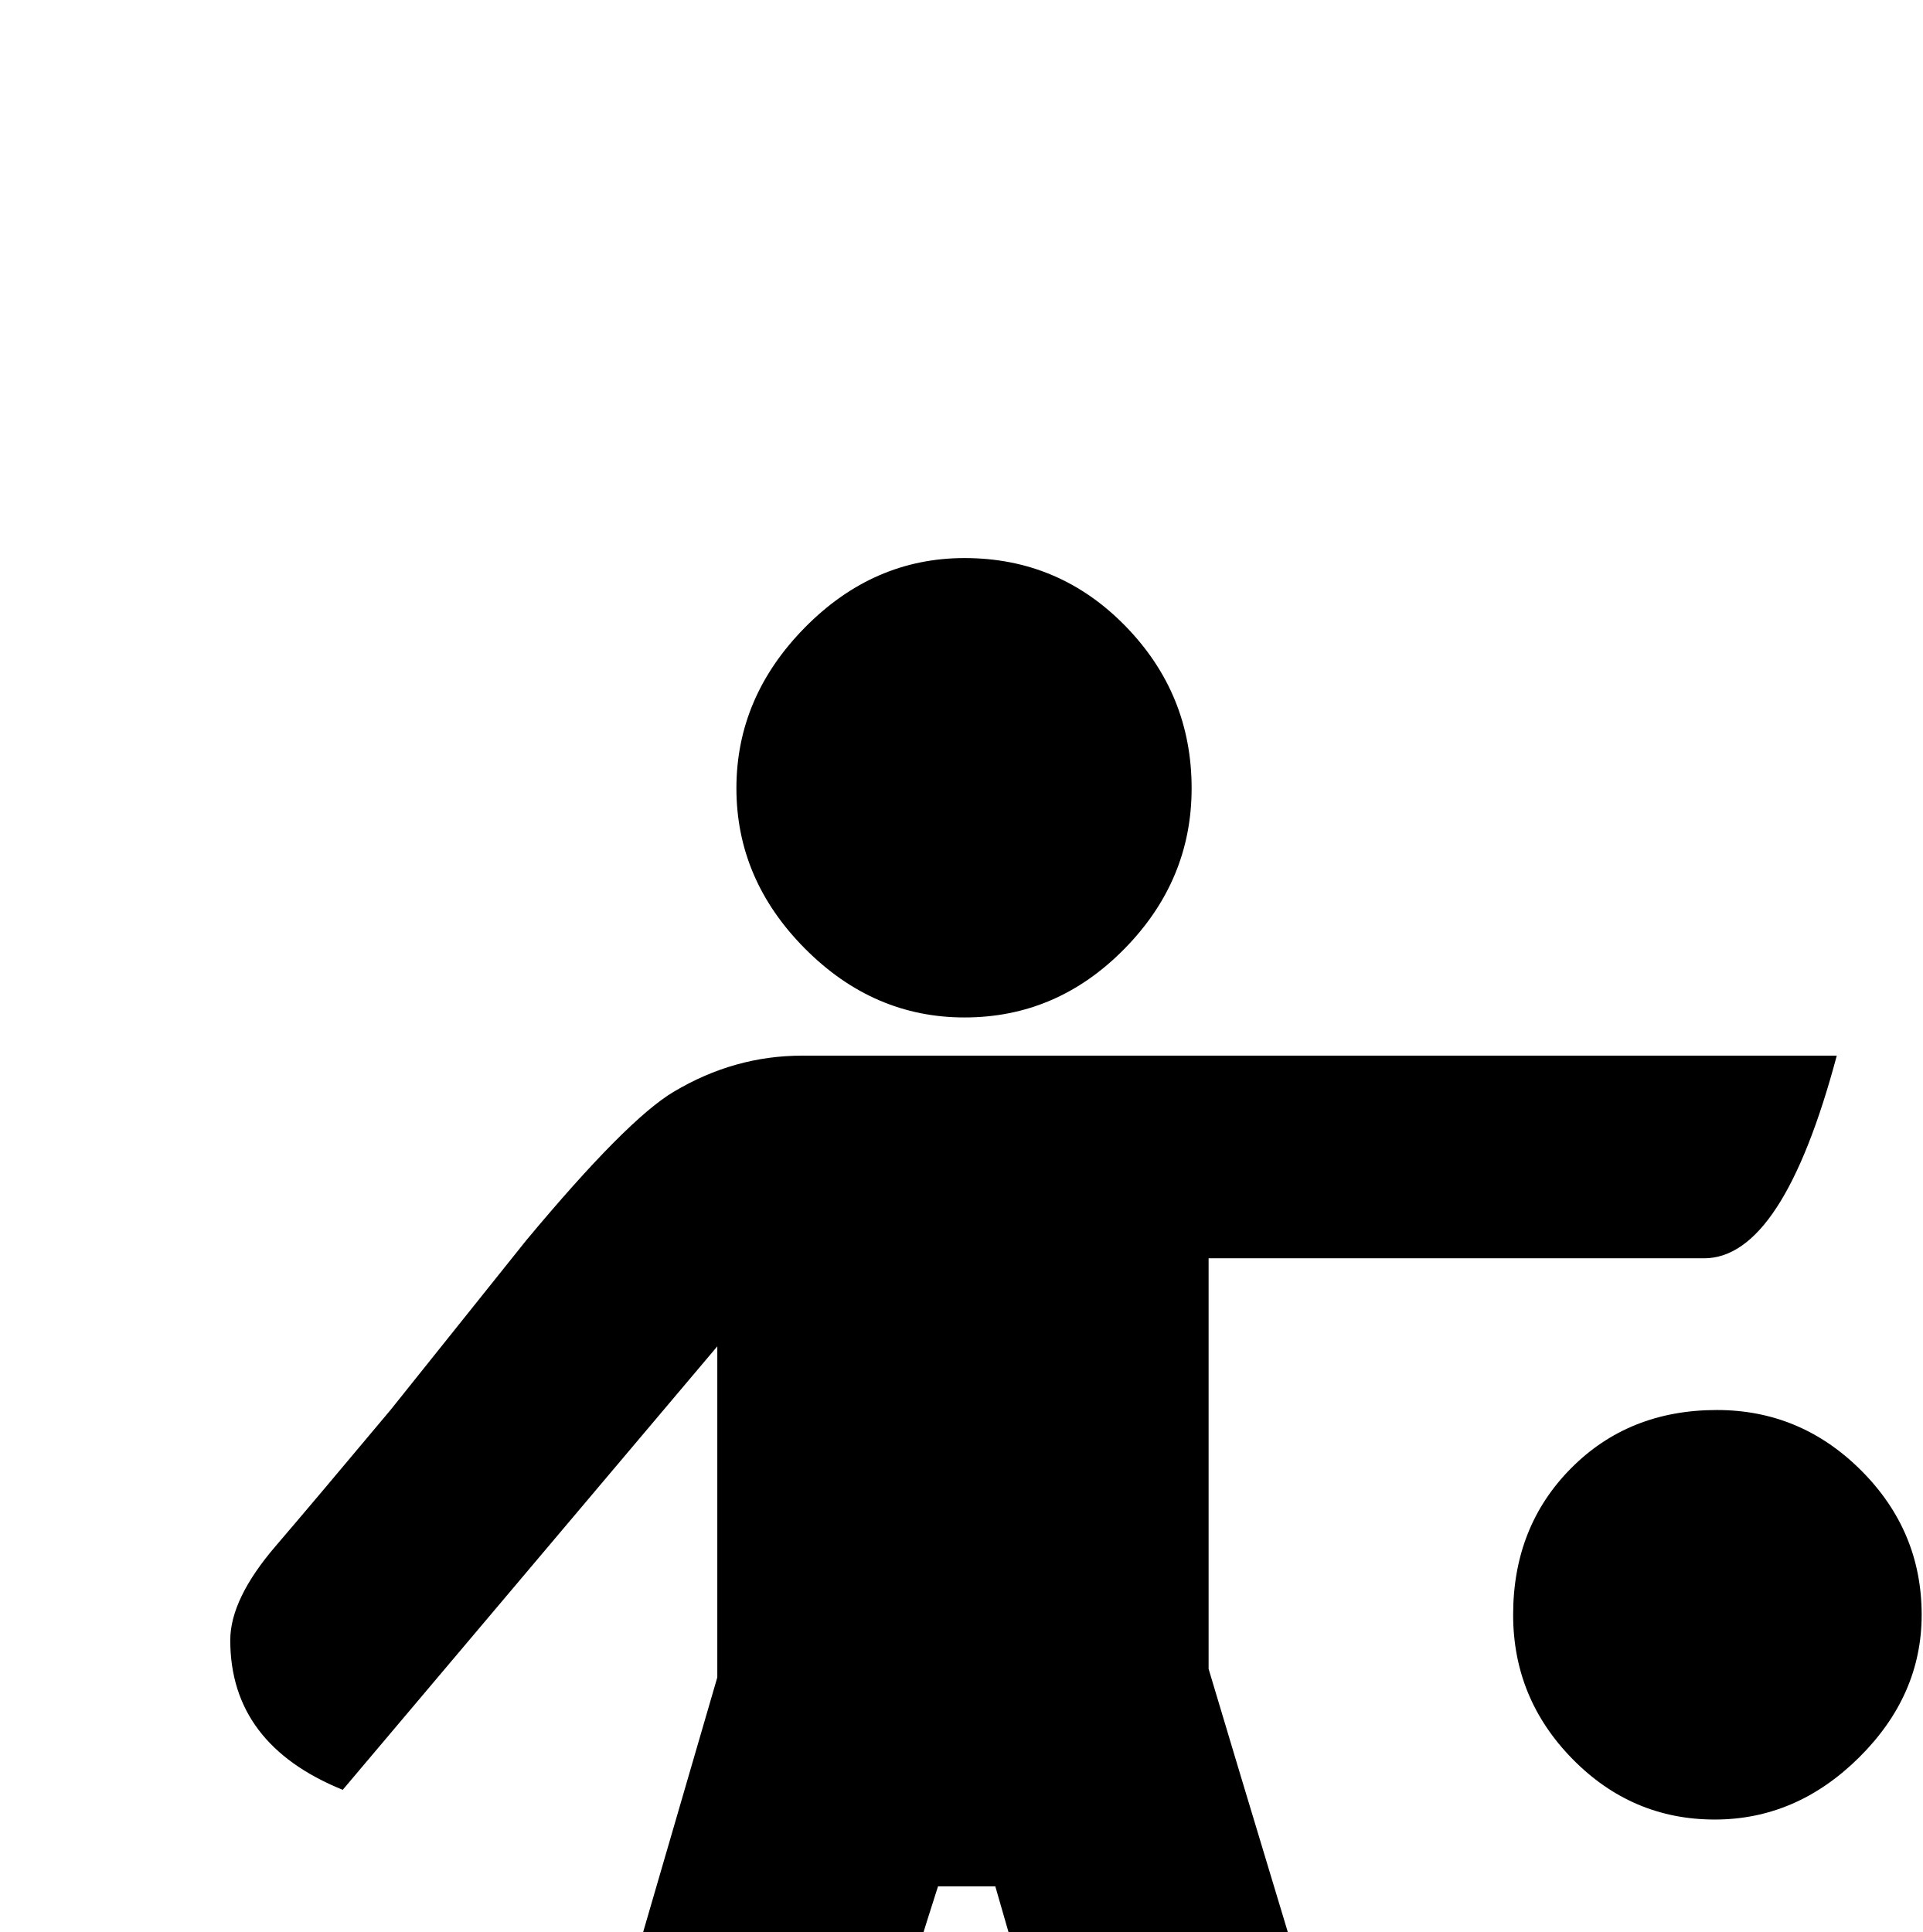
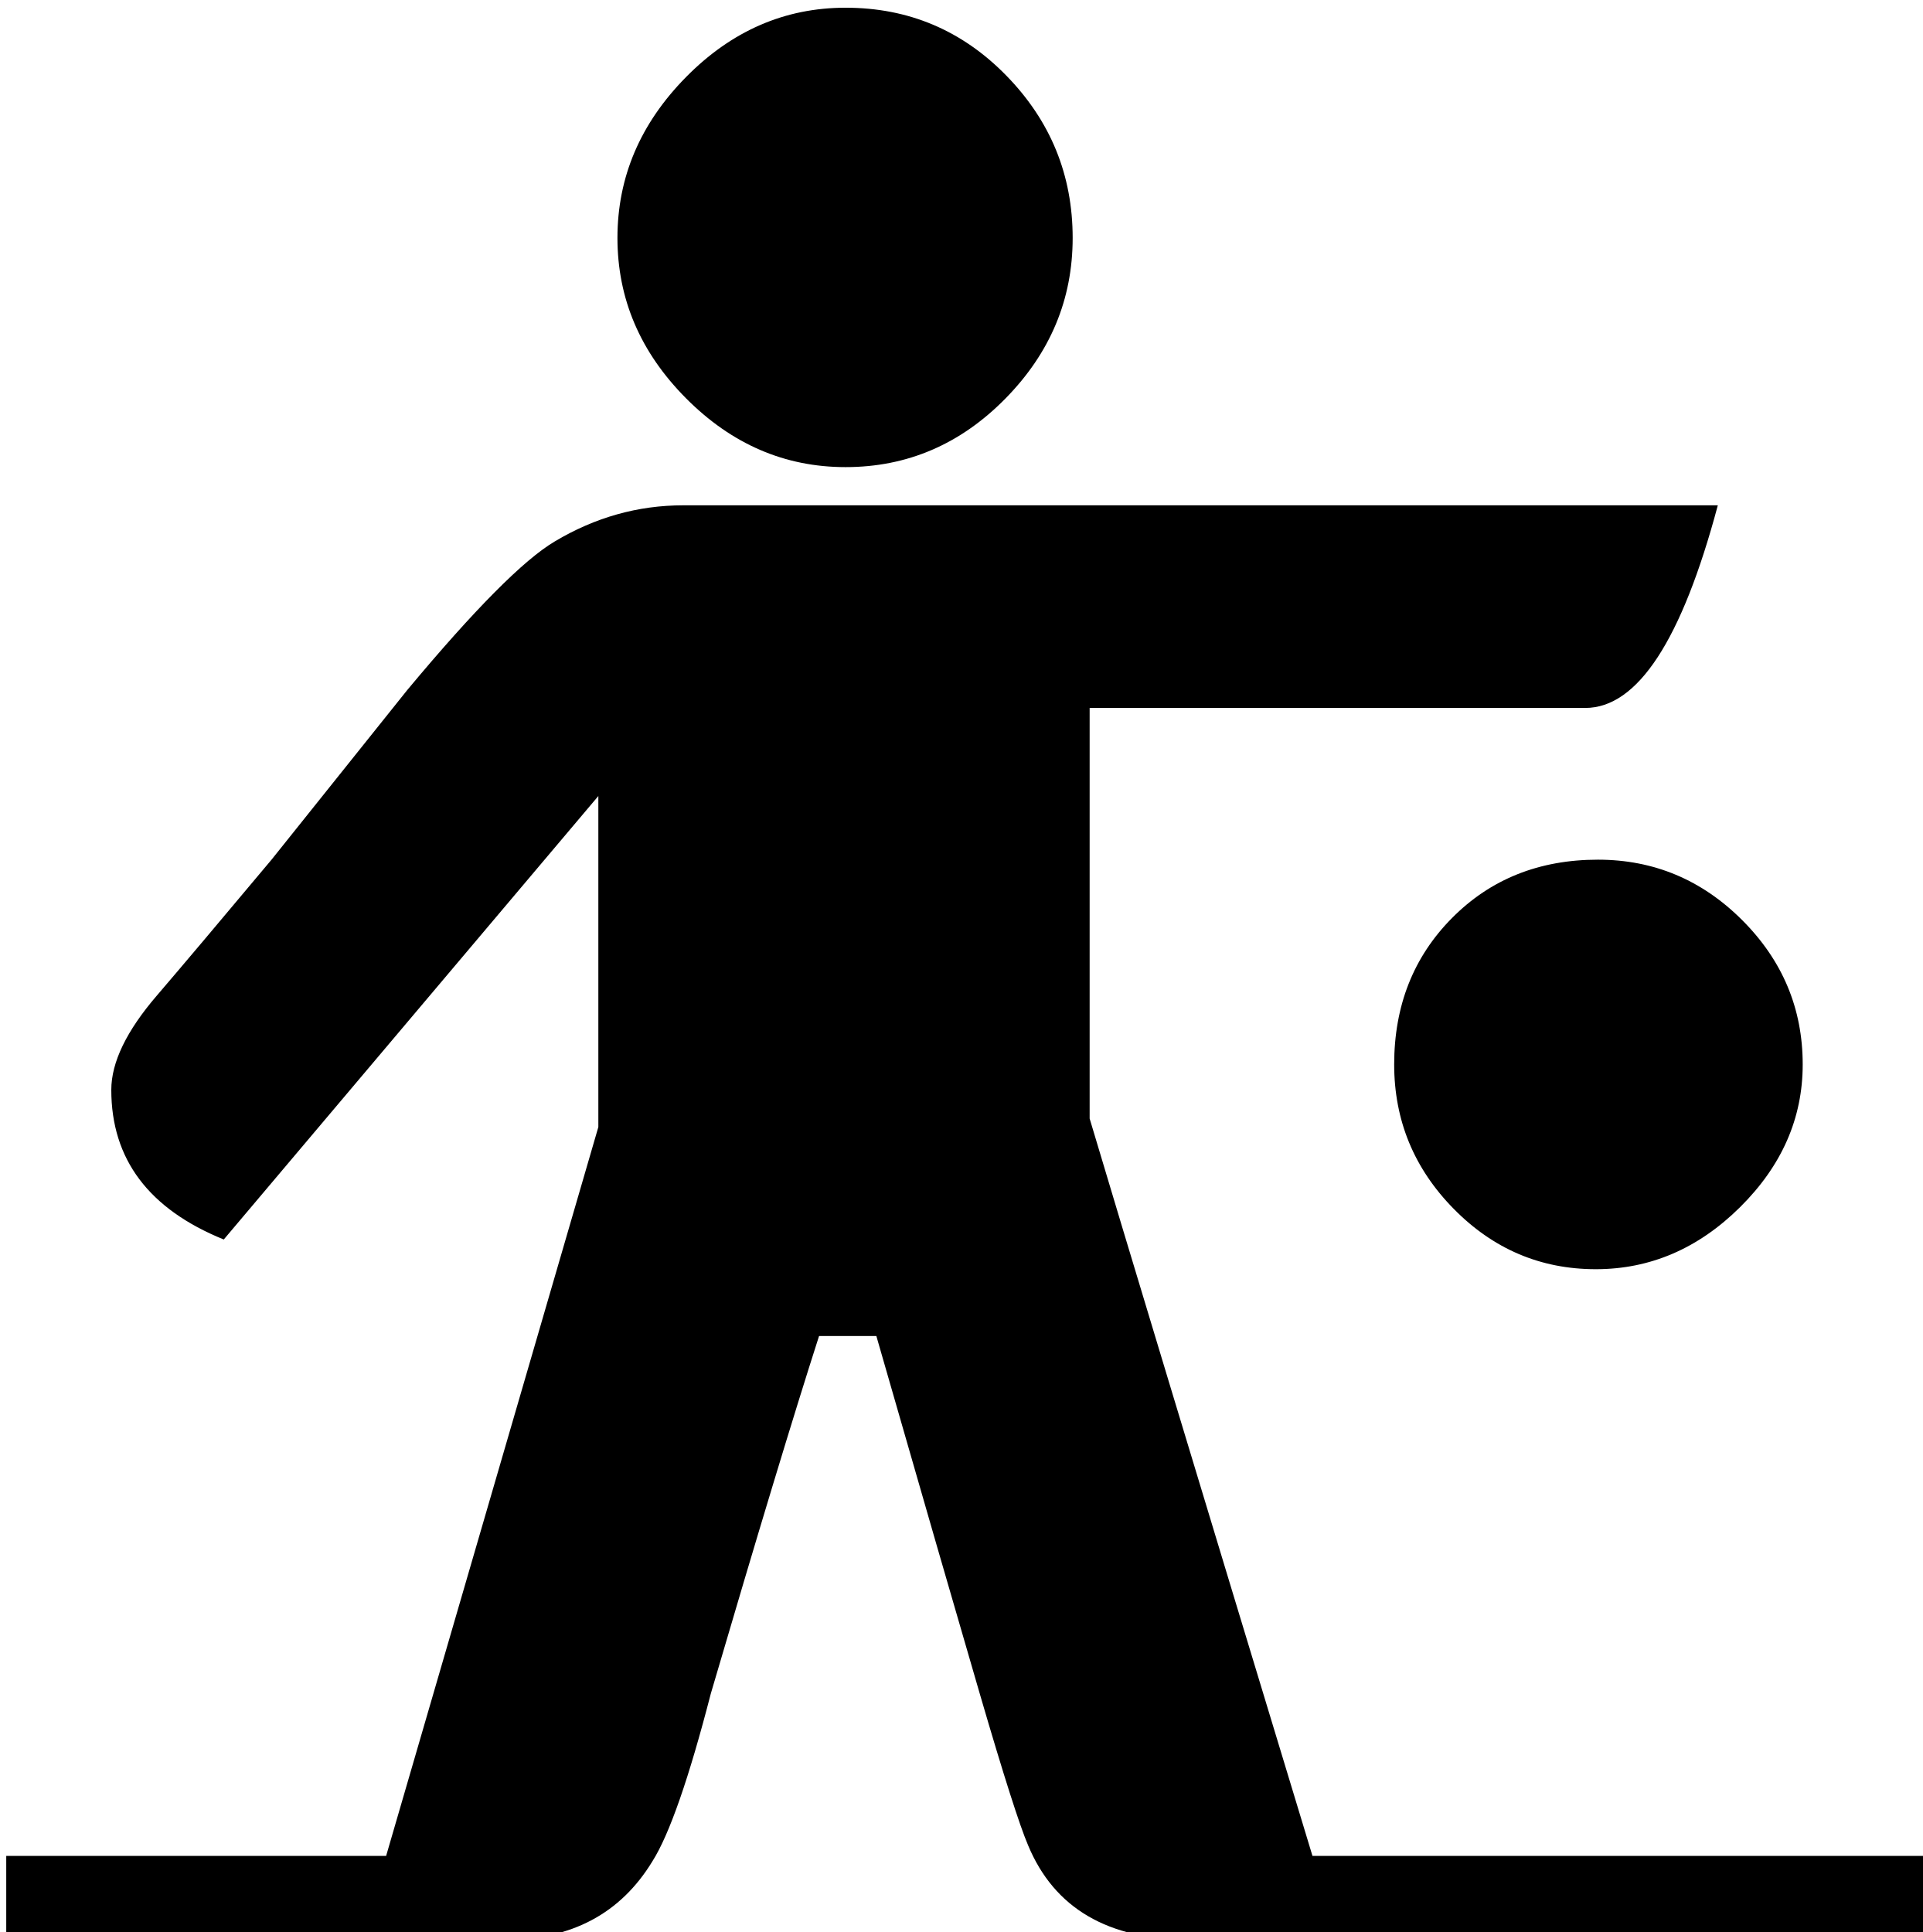
- <svg xmlns="http://www.w3.org/2000/svg" fill-opacity="1" color-rendering="auto" color-interpolation="auto" stroke="black" text-rendering="auto" stroke-linecap="square" stroke-miterlimit="10" stroke-opacity="1" shape-rendering="auto" fill="black" stroke-dasharray="none" font-weight="normal" stroke-width="1" font-family="'Dialog'" font-style="normal" stroke-linejoin="miter" font-size="12" stroke-dashoffset="0" image-rendering="auto">
+ <svg xmlns="http://www.w3.org/2000/svg" fill-opacity="1" color-rendering="auto" color-interpolation="auto" stroke="black" text-rendering="auto" stroke-linecap="square" stroke-miterlimit="10" stroke-opacity="1" shape-rendering="auto" fill="black" stroke-dasharray="none" font-weight="normal" stroke-width="1" font-family="'Dialog'" font-style="normal" stroke-linejoin="miter" font-size="12" stroke-dashoffset="0" image-rendering="auto" id="svg2" version="1.1" width="100%" height="100%">
  <defs id="genericDefs" />
-   <g>
-     <g>
-       <path d="M157.922 104.484 Q157.922 116.719 148.992 125.789 Q140.062 134.859 127.828 134.859 Q115.734 134.859 106.664 125.719 Q97.594 116.578 97.594 104.484 Q97.594 92.391 106.664 83.18 Q115.734 73.969 127.828 73.969 Q140.344 73.969 149.133 82.969 Q157.922 91.969 157.922 104.484 ZM254.672 214.031 Q254.672 224.719 246.375 232.945 Q238.078 241.172 227.25 241.172 Q216.281 241.172 208.406 233.156 Q200.531 225.141 200.531 214.031 Q200.531 202.359 208.195 194.625 Q215.859 186.891 227.531 186.891 Q238.641 186.891 246.656 194.906 Q254.672 202.922 254.672 214.031 ZM271.406 330.047 L173.391 330.047 Q157.219 330.047 152.016 317.531 Q150.328 313.594 145.688 297.703 Q141.047 281.812 131.906 250.031 L124.312 250.031 Q119.25 265.781 109.969 297.422 Q105.609 314.297 102.234 319.641 Q95.906 330.047 82.688 330.047 L16.594 330.047 L16.594 318.938 L66.938 318.938 L95.062 222.328 L95.062 178.453 L45.422 237.234 Q30.516 231.188 30.516 217.406 Q30.516 211.922 36.562 204.891 Q41.625 198.984 51.75 186.891 Q60.75 175.641 69.75 164.391 Q83.109 148.359 89.297 144.703 Q97.312 139.922 106.312 139.922 L243.422 139.922 Q236.25 166.781 225.844 166.781 L160.172 166.781 L160.172 221.203 Q166.5 242.438 189.703 318.938 L271.406 318.938 L271.406 330.047 Z" stroke="none" />
+   <g id="g5" transform="translate(-15.76552,-72.94483)">
+     <g id="g7">
+       <path d="m 157.922,104.484 q 0,12.234 -8.93,21.305 -8.93,9.07 -21.164,9.07 -12.094,0 -21.164,-9.141 -9.07,-9.141 -9.07,-21.234 0,-12.094 9.07,-21.305 9.07,-9.211 21.164,-9.211 12.516,0 21.305,9 8.789,9 8.789,21.516 z m 96.75,109.547 q 0,10.688 -8.297,18.914 -8.297,8.227 -19.125,8.227 -10.969,0 -18.844,-8.016 -7.875,-8.016 -7.875,-19.125 0,-11.672 7.664,-19.406 7.664,-7.734 19.336,-7.734 11.109,0 19.125,8.016 8.016,8.016 8.016,19.125 z m 16.734,116.016 -98.016,0 q -16.172,0 -21.375,-12.516 -1.688,-3.937 -6.328,-19.828 -4.641,-15.891 -13.781,-47.672 l -7.594,0 q -5.062,15.75 -14.344,47.391 -4.359,16.875 -7.734,22.219 -6.328,10.406 -19.547,10.406 l -66.094,0 0,-11.109 50.344,0 28.125,-96.609 0,-43.875 -49.641,58.781 q -14.906,-6.047 -14.906,-19.828 0,-5.484 6.047,-12.516 5.062,-5.906 15.188,-18 9,-11.25 18,-22.5 13.359,-16.031 19.547,-19.688 8.016,-4.781 17.016,-4.781 l 137.109,0 q -7.172,26.859 -17.578,26.859 l -65.672,0 0,54.422 q 6.328,21.234 29.531,97.734 l 81.703,0 0,11.109 z" id="path9" style="stroke:none" />
    </g>
  </g>
</svg>
